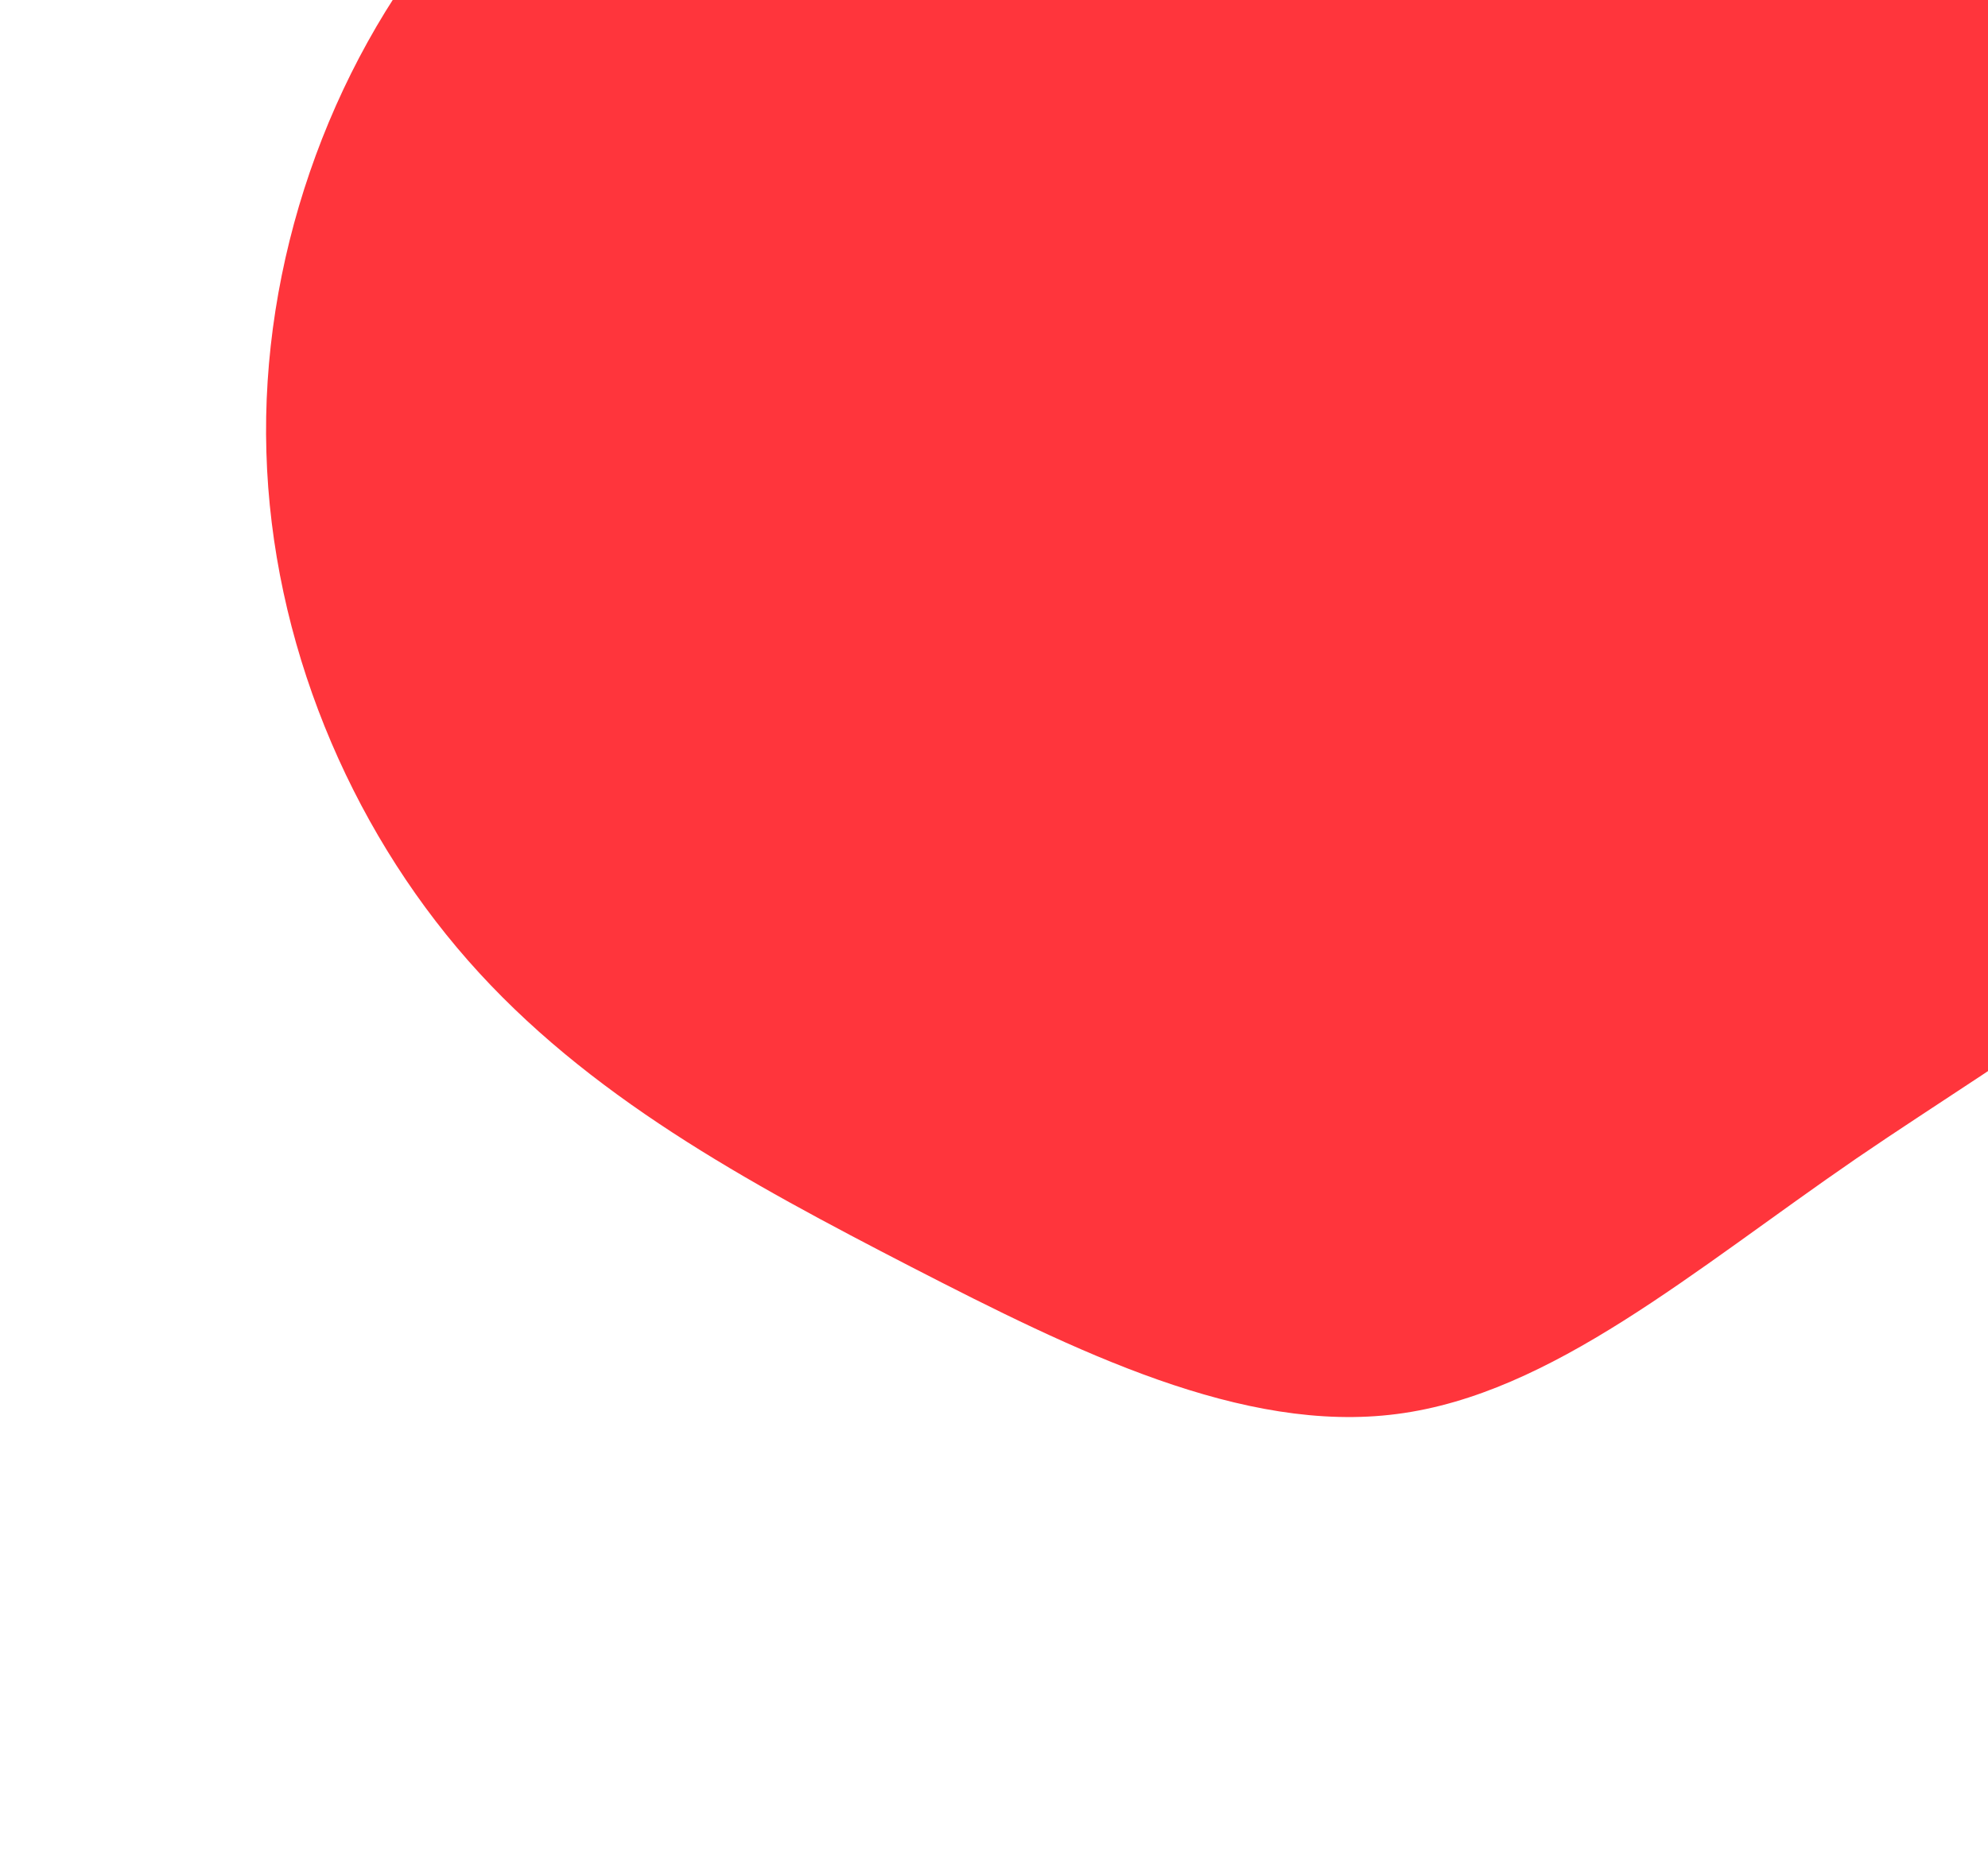
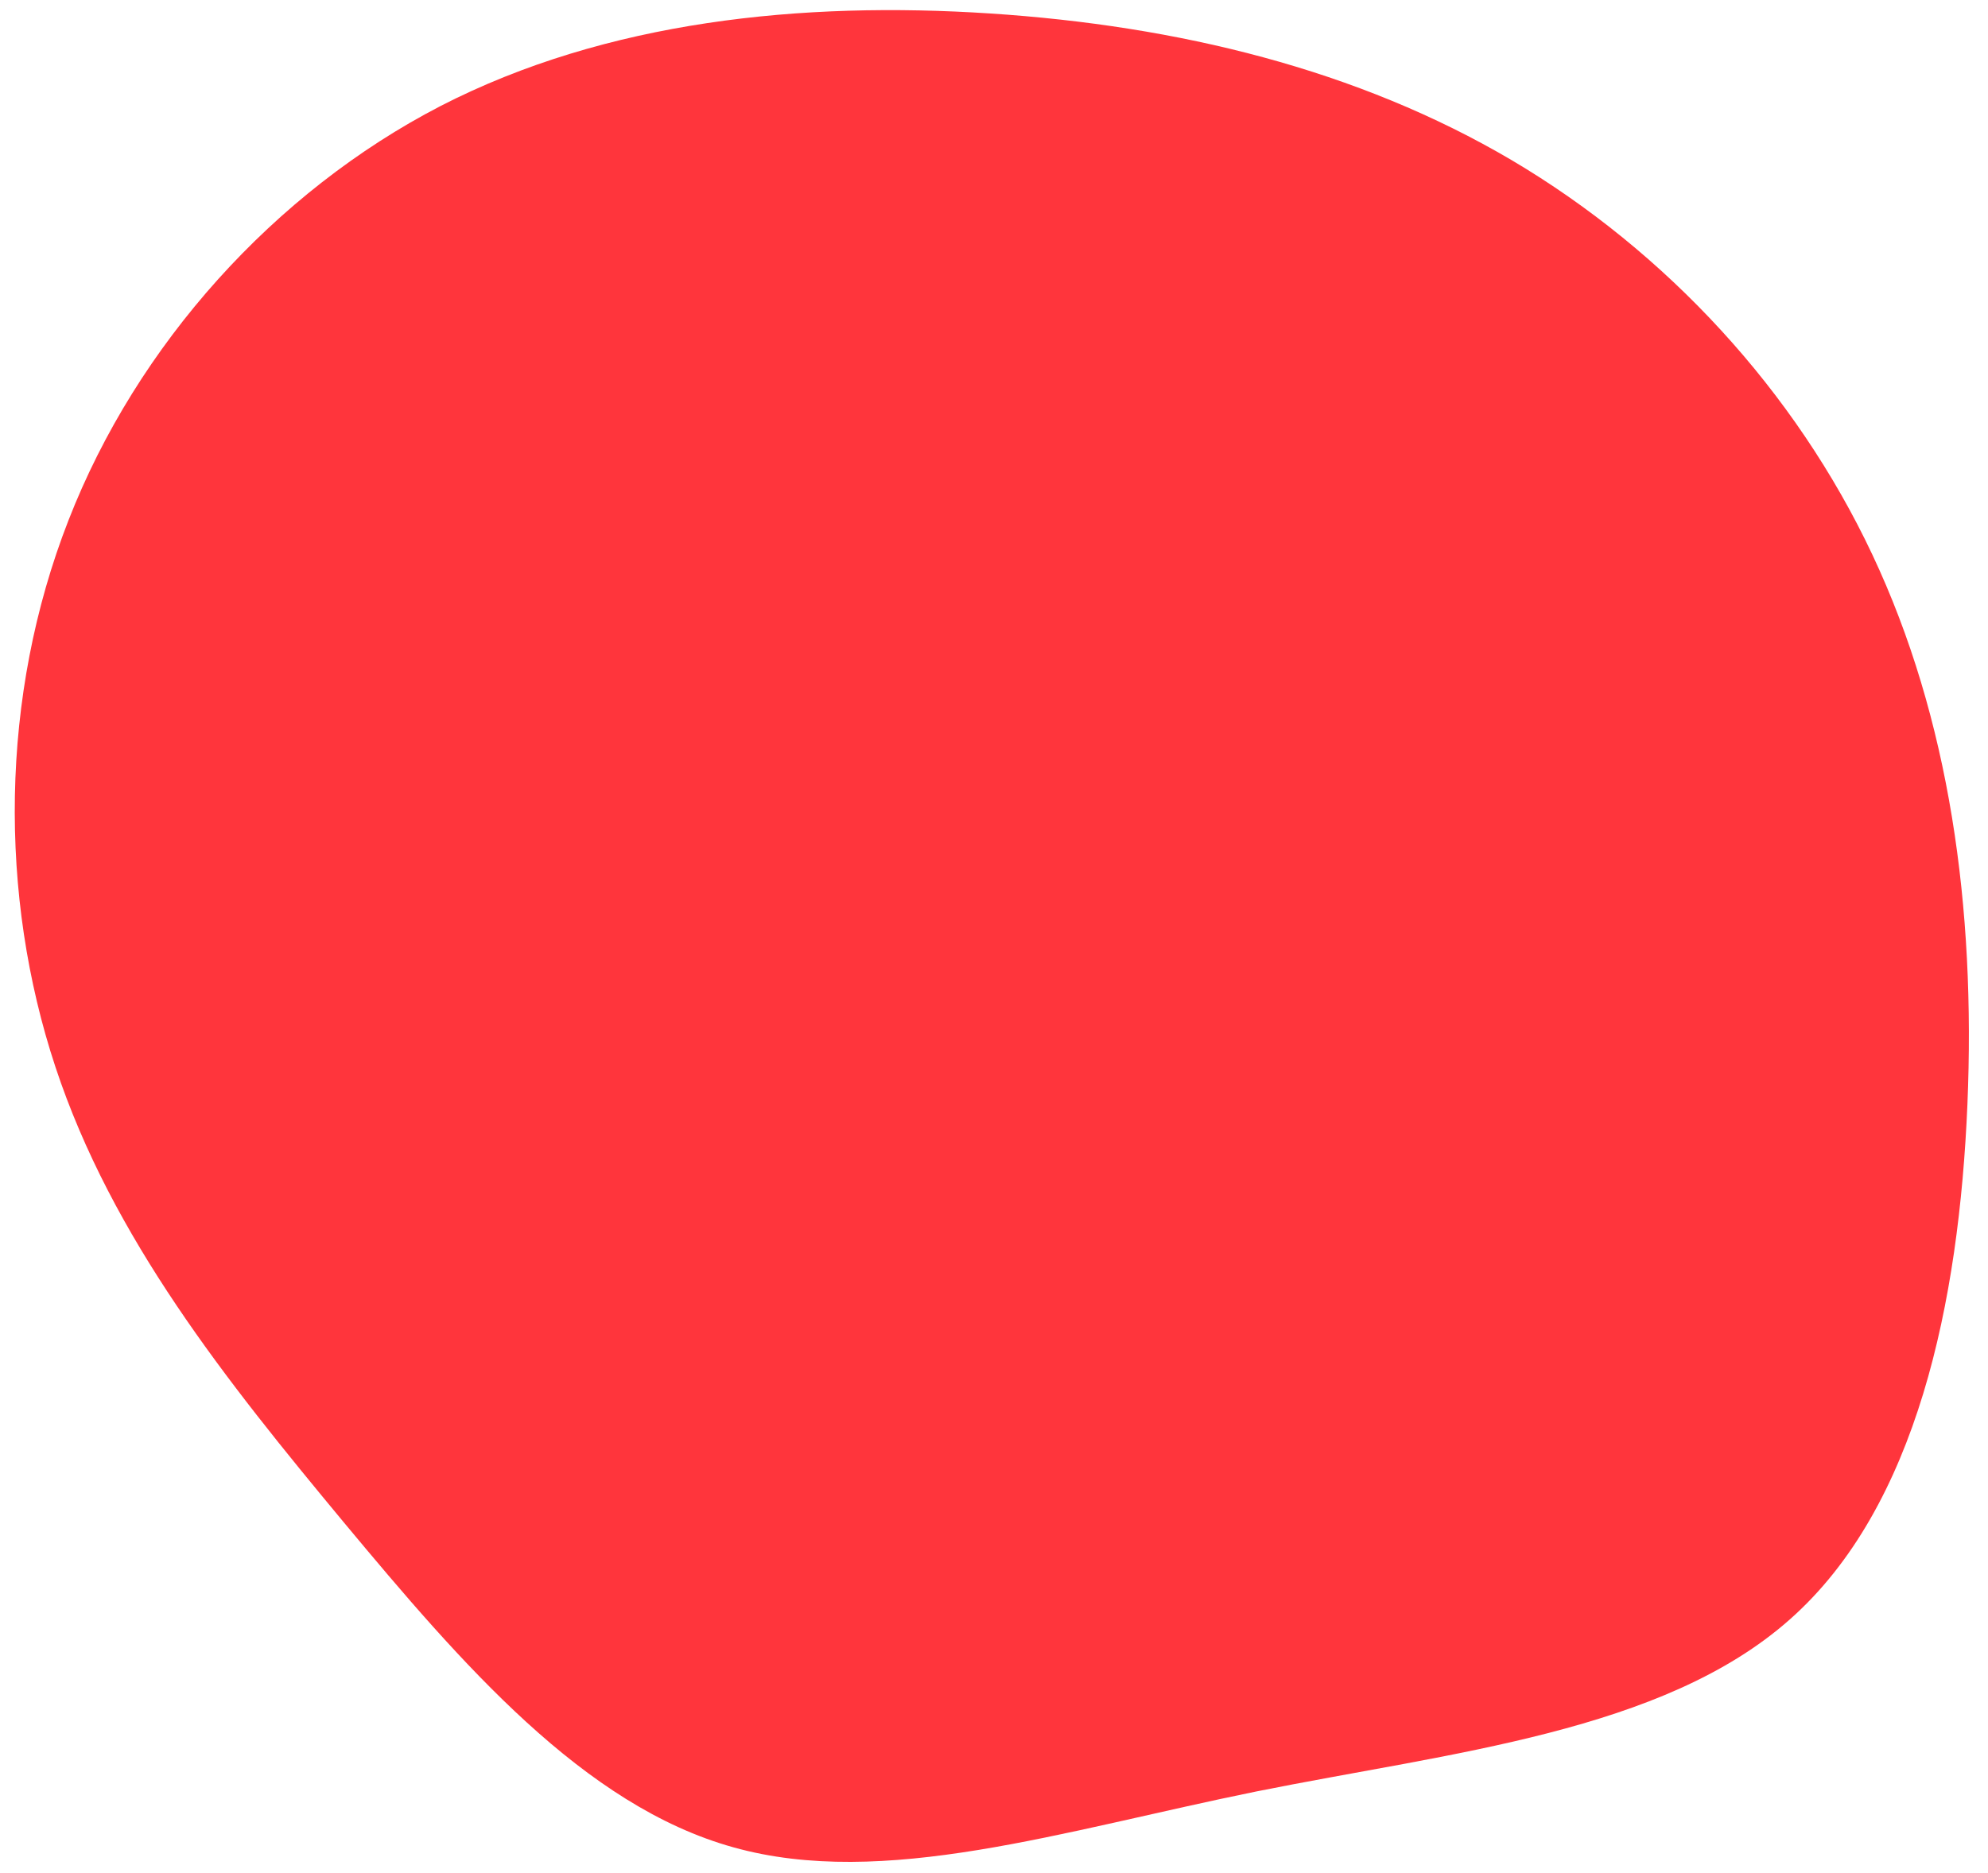
- <svg xmlns="http://www.w3.org/2000/svg" version="1.1" id="Layer_1" x="0px" y="0px" viewBox="0 0 502 473" style="enable-background:new 0 0 502 473; width: 100%; height: 100%; position: absolute; transform: rotate(-23deg)" xml:space="preserve">
+ <svg xmlns="http://www.w3.org/2000/svg" version="1.1" id="Layer_1" x="0px" y="0px" viewBox="0 0 502 473" style="enable-background:new 0 0 502 473; width: 100%; height: 100%; position: absolute;" xml:space="preserve">
  <style type="text/css">
	.st0{fill:#FF353C;}
</style>
  <g transform="translate(300,300)">
    <path class="st0" d="M81.8-259.5c39,23.1,71.5,58.2,91,99.6s26.1,89.1,24,138.9c-2.1,49.7-12.7,101.6-44.8,130   c-32.1,28.5-85.6,33.6-134.8,43.5c-49.2,10-94.1,24.7-132,14.1c-37.8-10.5-68.6-46.3-98.4-82.1c-29.8-35.9-58.5-71.8-72.8-115   s-14.1-93.6,3.3-138.1c17.3-44.4,52-82.9,93.9-104.6c42-21.6,91.4-26.5,138.8-23.4C-2.6-293.5,42.8-282.5,81.8-259.5z" />
  </g>
</svg>
